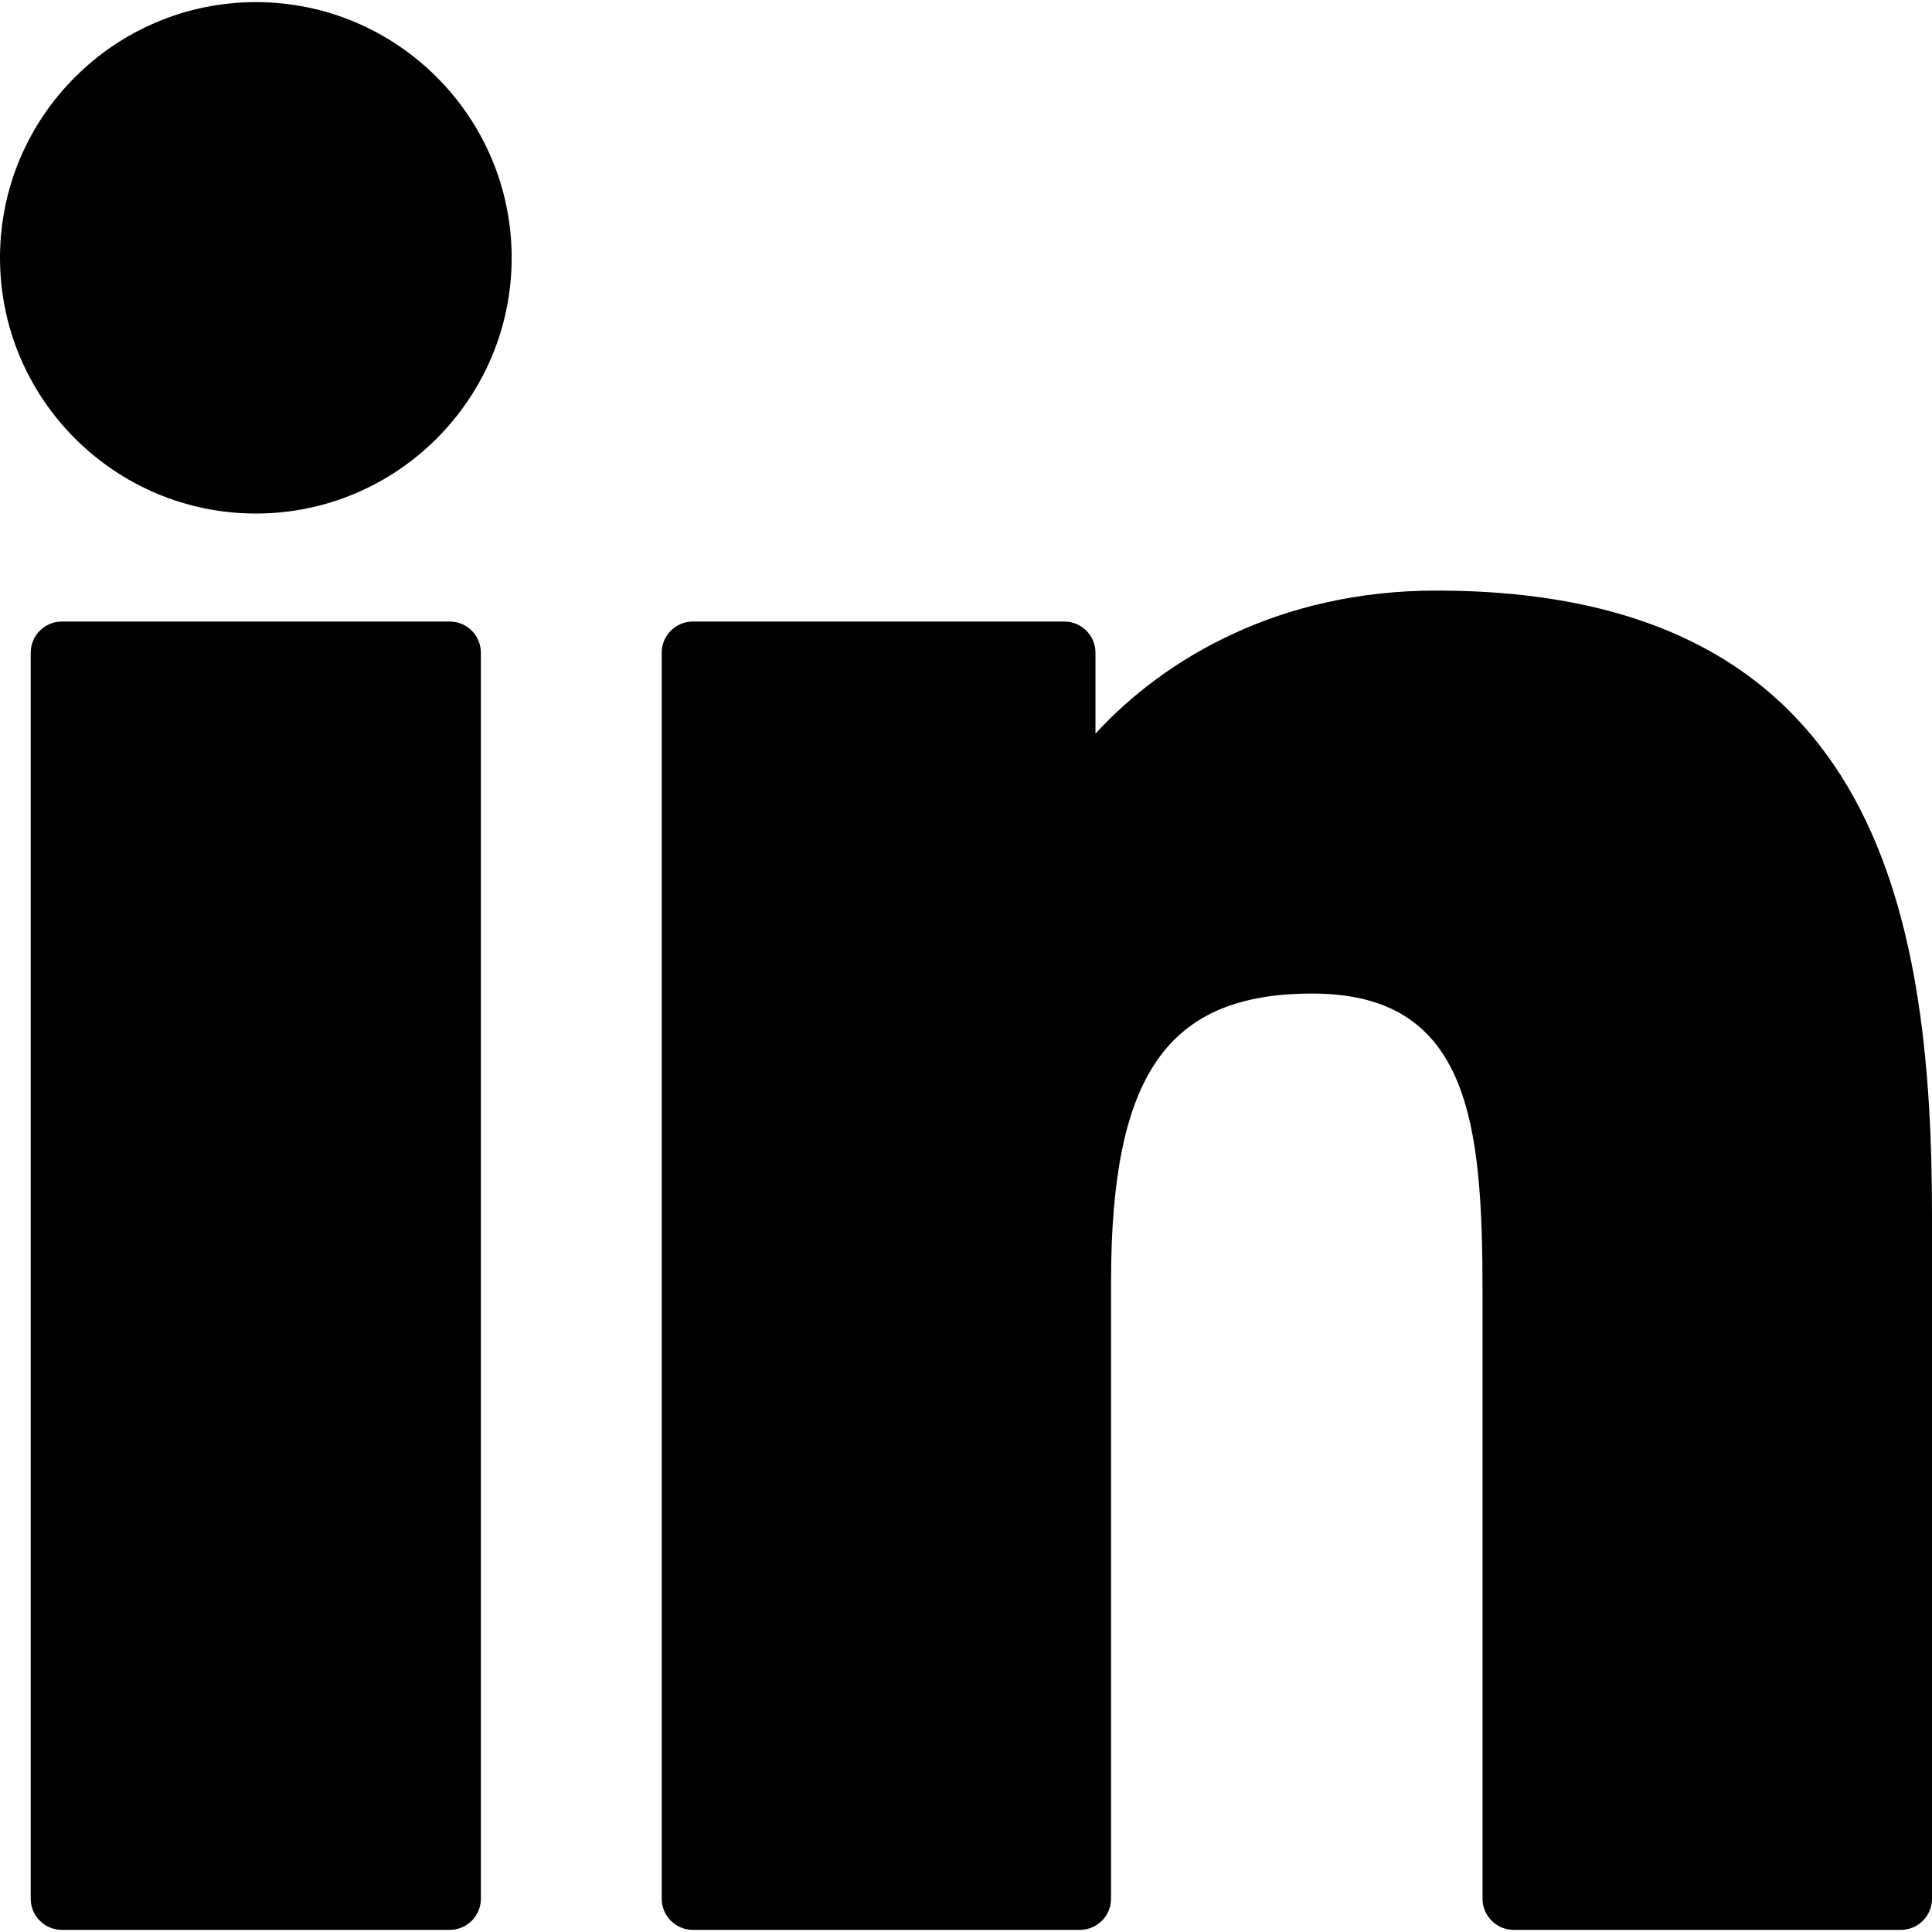
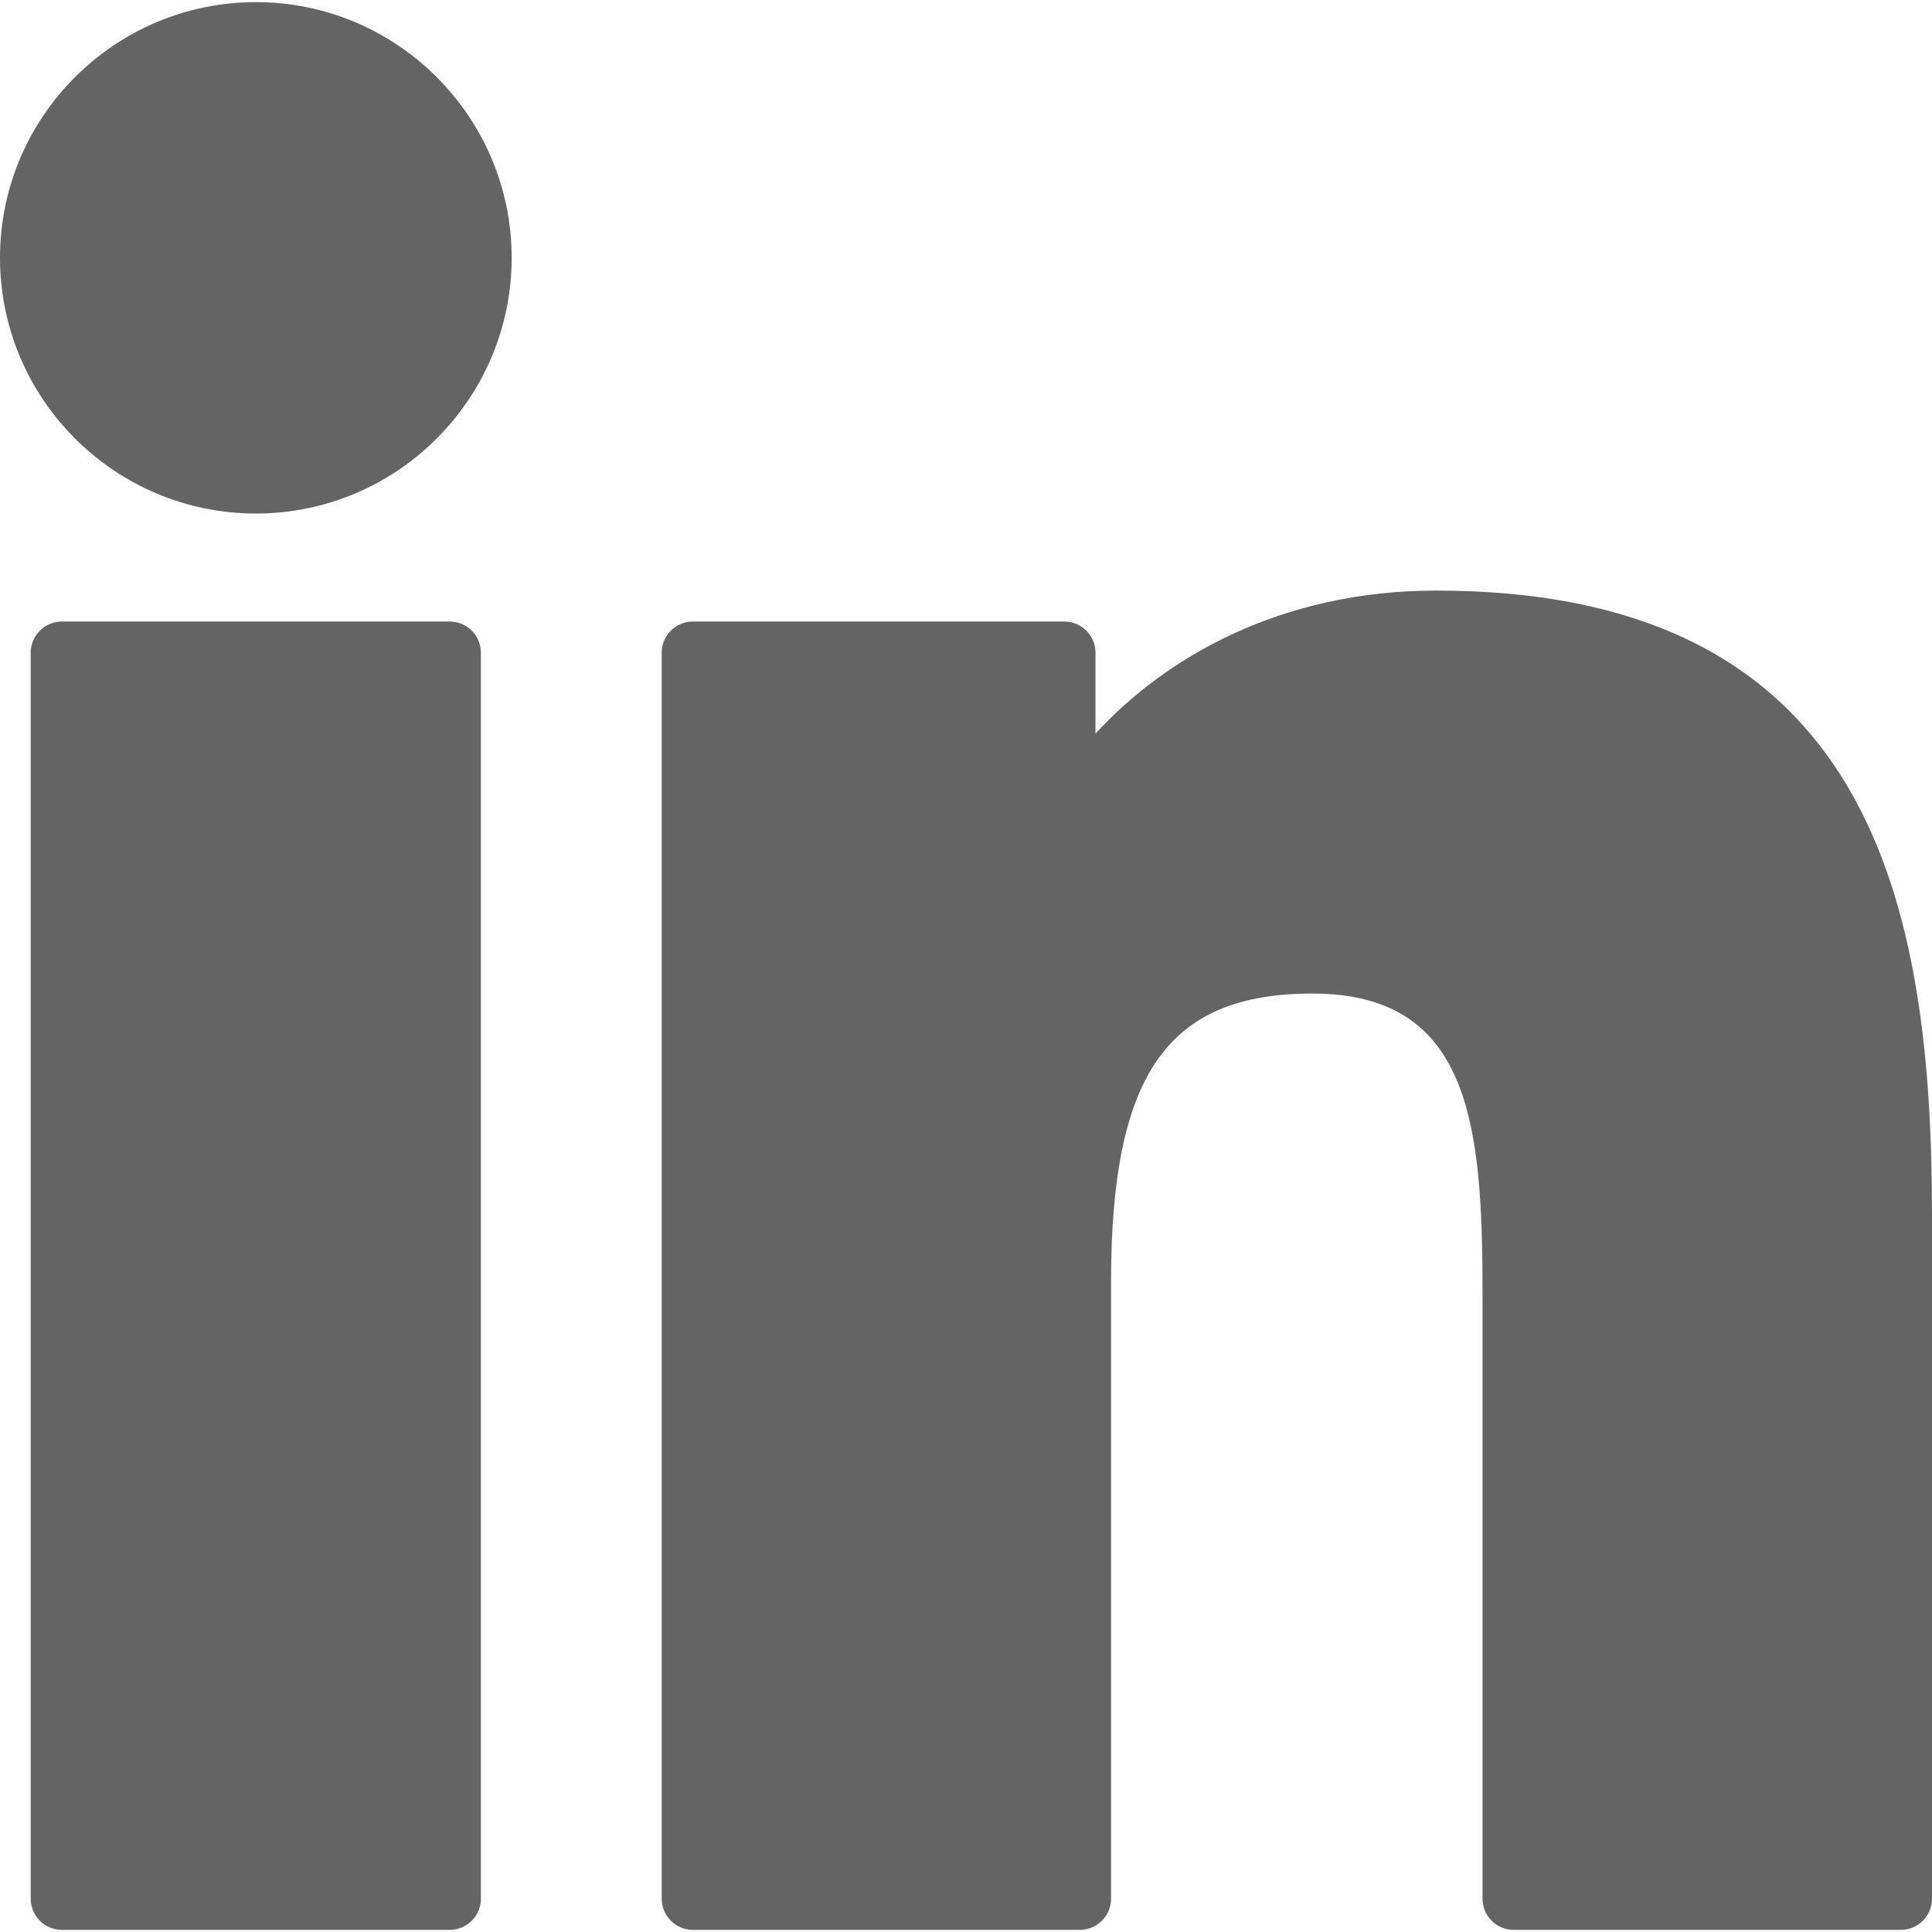
- <svg xmlns="http://www.w3.org/2000/svg" fill="#000000" height="800px" width="800px" version="1.1" id="Layer_1" viewBox="0 0 310 310" xml:space="preserve">
+ <svg xmlns="http://www.w3.org/2000/svg" fill="rgba(100,100,100,1)" height="800px" width="800px" version="1.1" id="Layer_1" viewBox="0 0 310 310" xml:space="preserve">
  <g id="XMLID_801_">
    <path id="XMLID_802_" d="M72.16,99.73H9.927c-2.762,0-5,2.239-5,5v199.928c0,2.762,2.238,5,5,5H72.16c2.762,0,5-2.238,5-5V104.73   C77.16,101.969,74.922,99.73,72.16,99.73z" />
    <path id="XMLID_803_" d="M41.066,0.341C18.422,0.341,0,18.743,0,41.362C0,63.991,18.422,82.4,41.066,82.4   c22.626,0,41.033-18.41,41.033-41.038C82.1,18.743,63.692,0.341,41.066,0.341z" />
    <path id="XMLID_804_" d="M230.454,94.761c-24.995,0-43.472,10.745-54.679,22.954V104.73c0-2.761-2.238-5-5-5h-59.599   c-2.762,0-5,2.239-5,5v199.928c0,2.762,2.238,5,5,5h62.097c2.762,0,5-2.238,5-5v-98.918c0-33.333,9.054-46.319,32.29-46.319   c25.306,0,27.317,20.818,27.317,48.034v97.204c0,2.762,2.238,5,5,5H305c2.762,0,5-2.238,5-5V194.995   C310,145.43,300.549,94.761,230.454,94.761z" />
  </g>
</svg>
